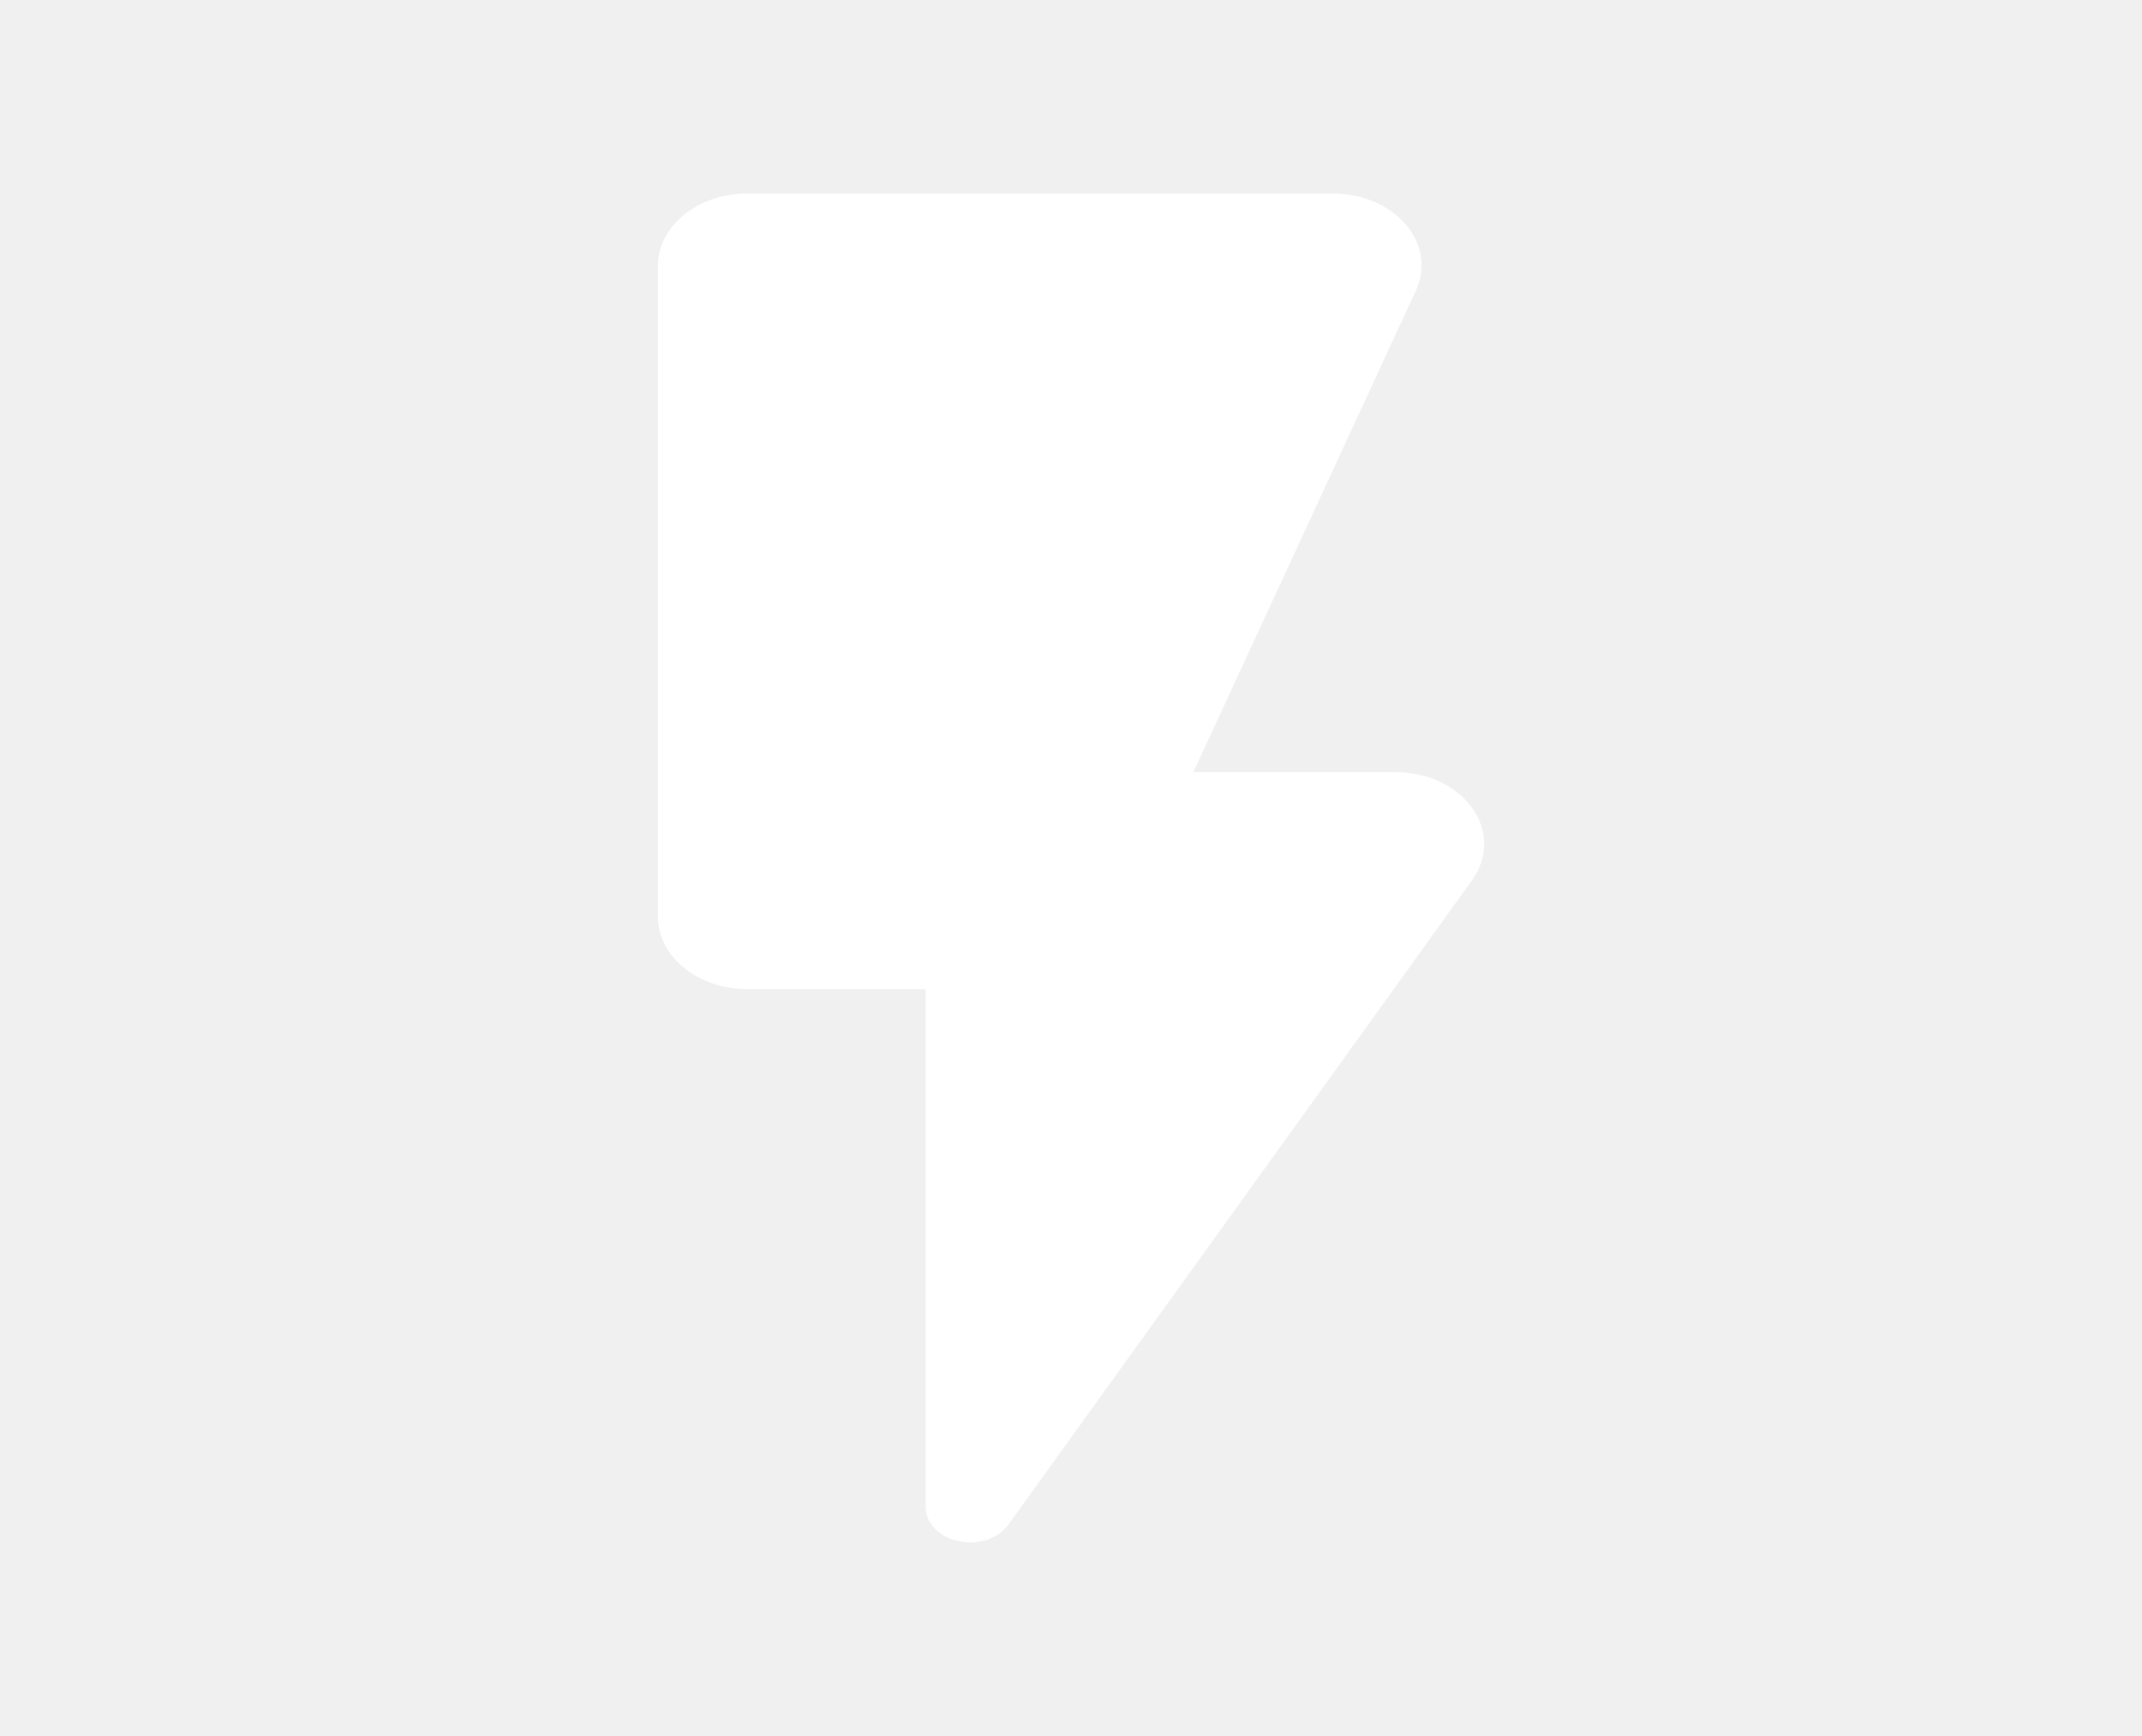
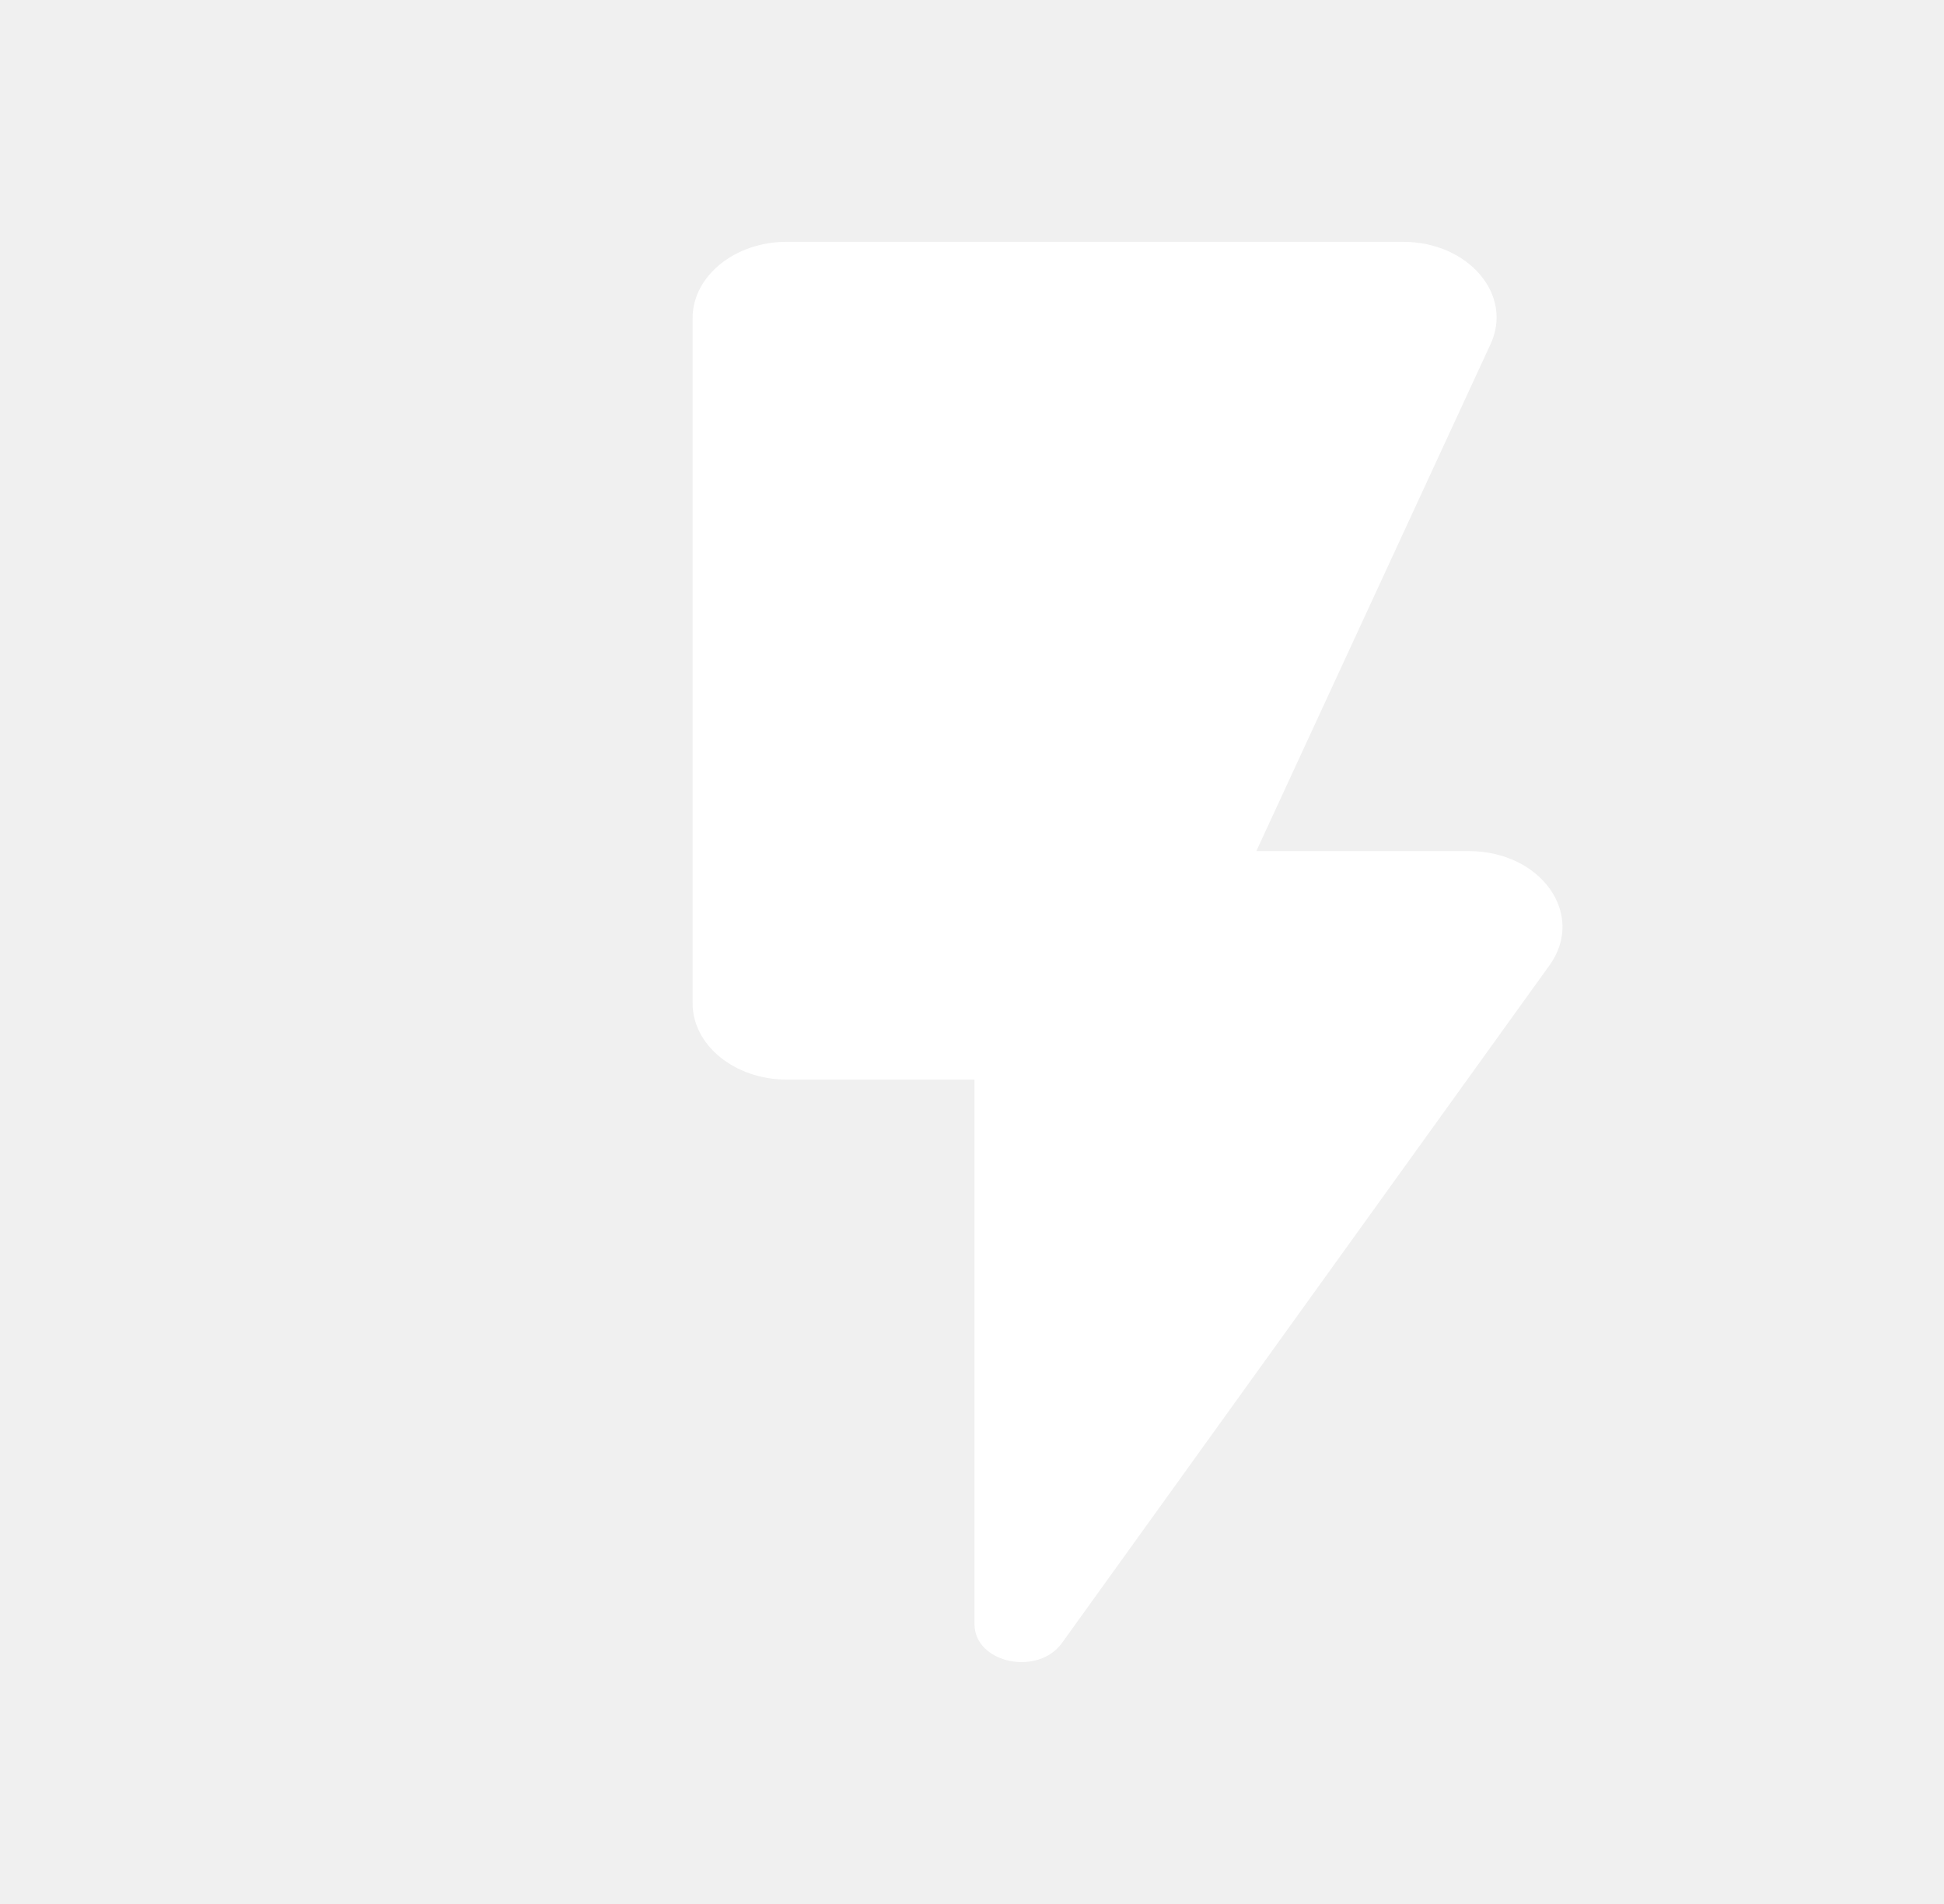
- <svg xmlns="http://www.w3.org/2000/svg" width="58" height="47" viewBox="0 0 58 47" fill="none">
+ <svg xmlns="http://www.w3.org/2000/svg" width="48" height="47" viewBox="0 0 50 47" fill="none">
  <path d="M17.814 7.198V24.823C17.814 25.9 18.901 26.781 20.23 26.781H25.064V40.783C25.064 41.782 26.683 42.134 27.311 41.273L39.853 23.843C40.796 22.531 39.636 20.906 37.775 20.906H32.313L38.331 7.883C38.935 6.61 37.775 5.239 36.084 5.239H20.23C18.901 5.239 17.814 6.121 17.814 7.198Z" fill="white" />
</svg>
